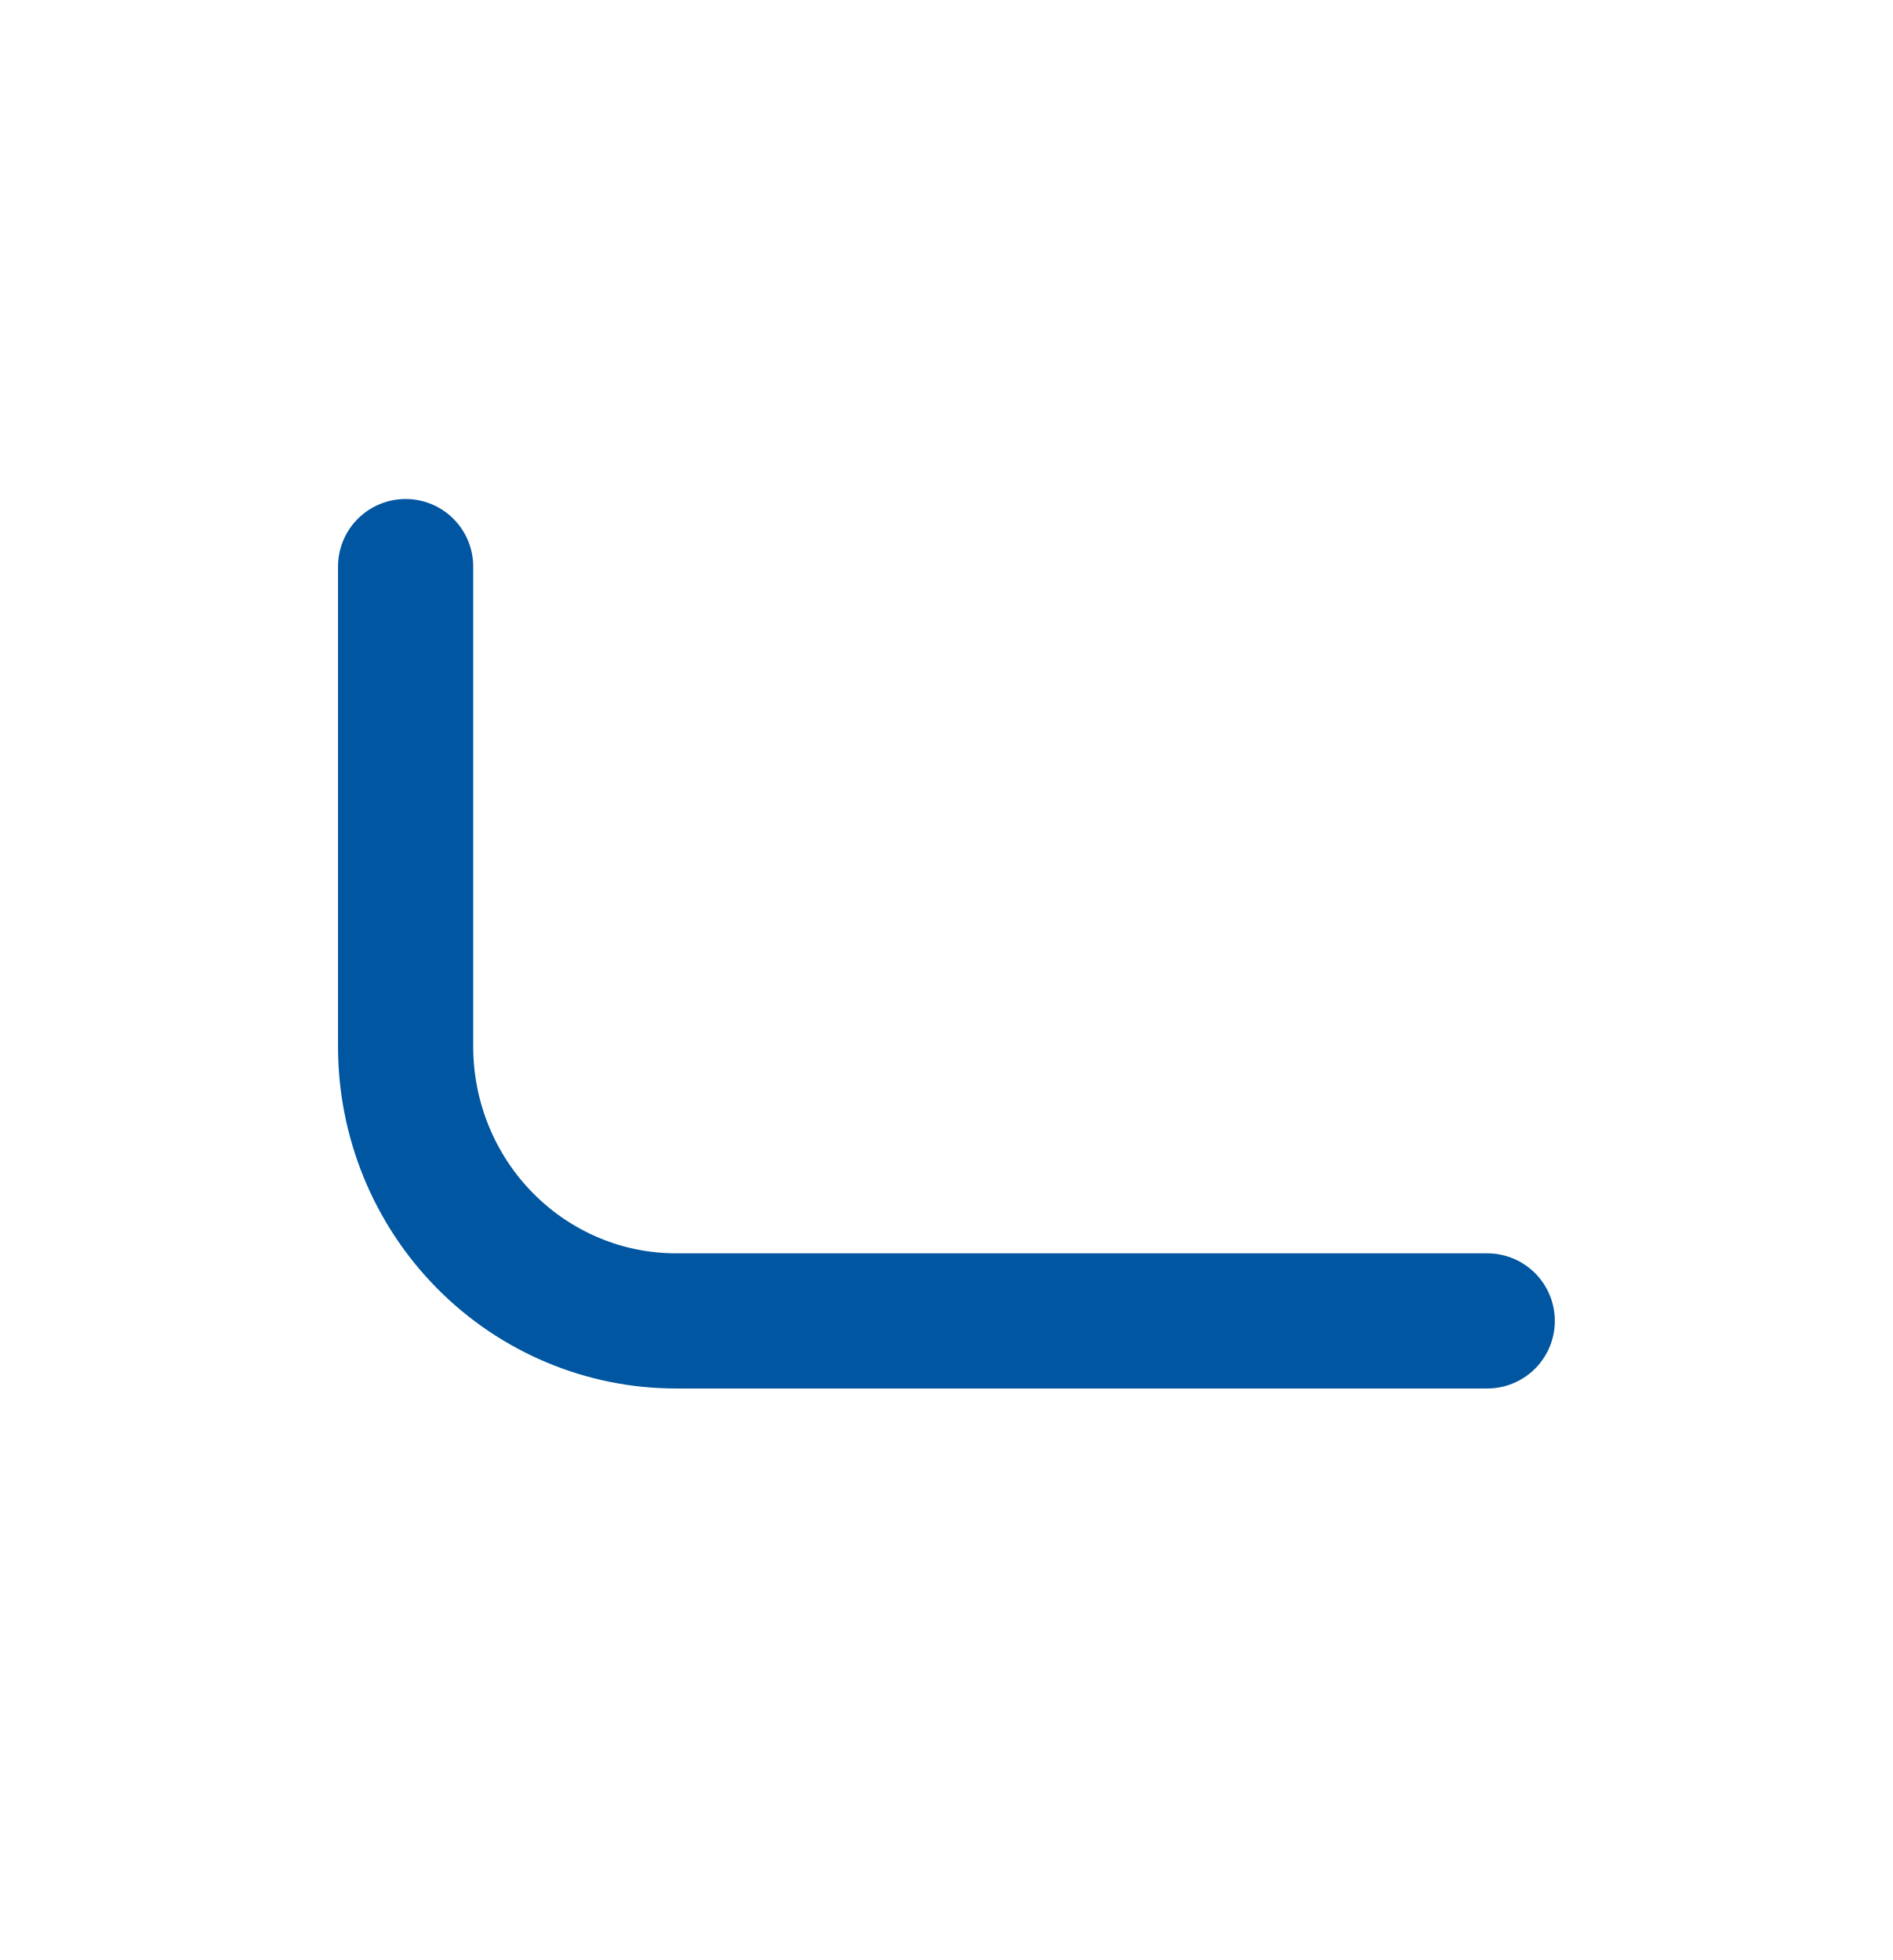
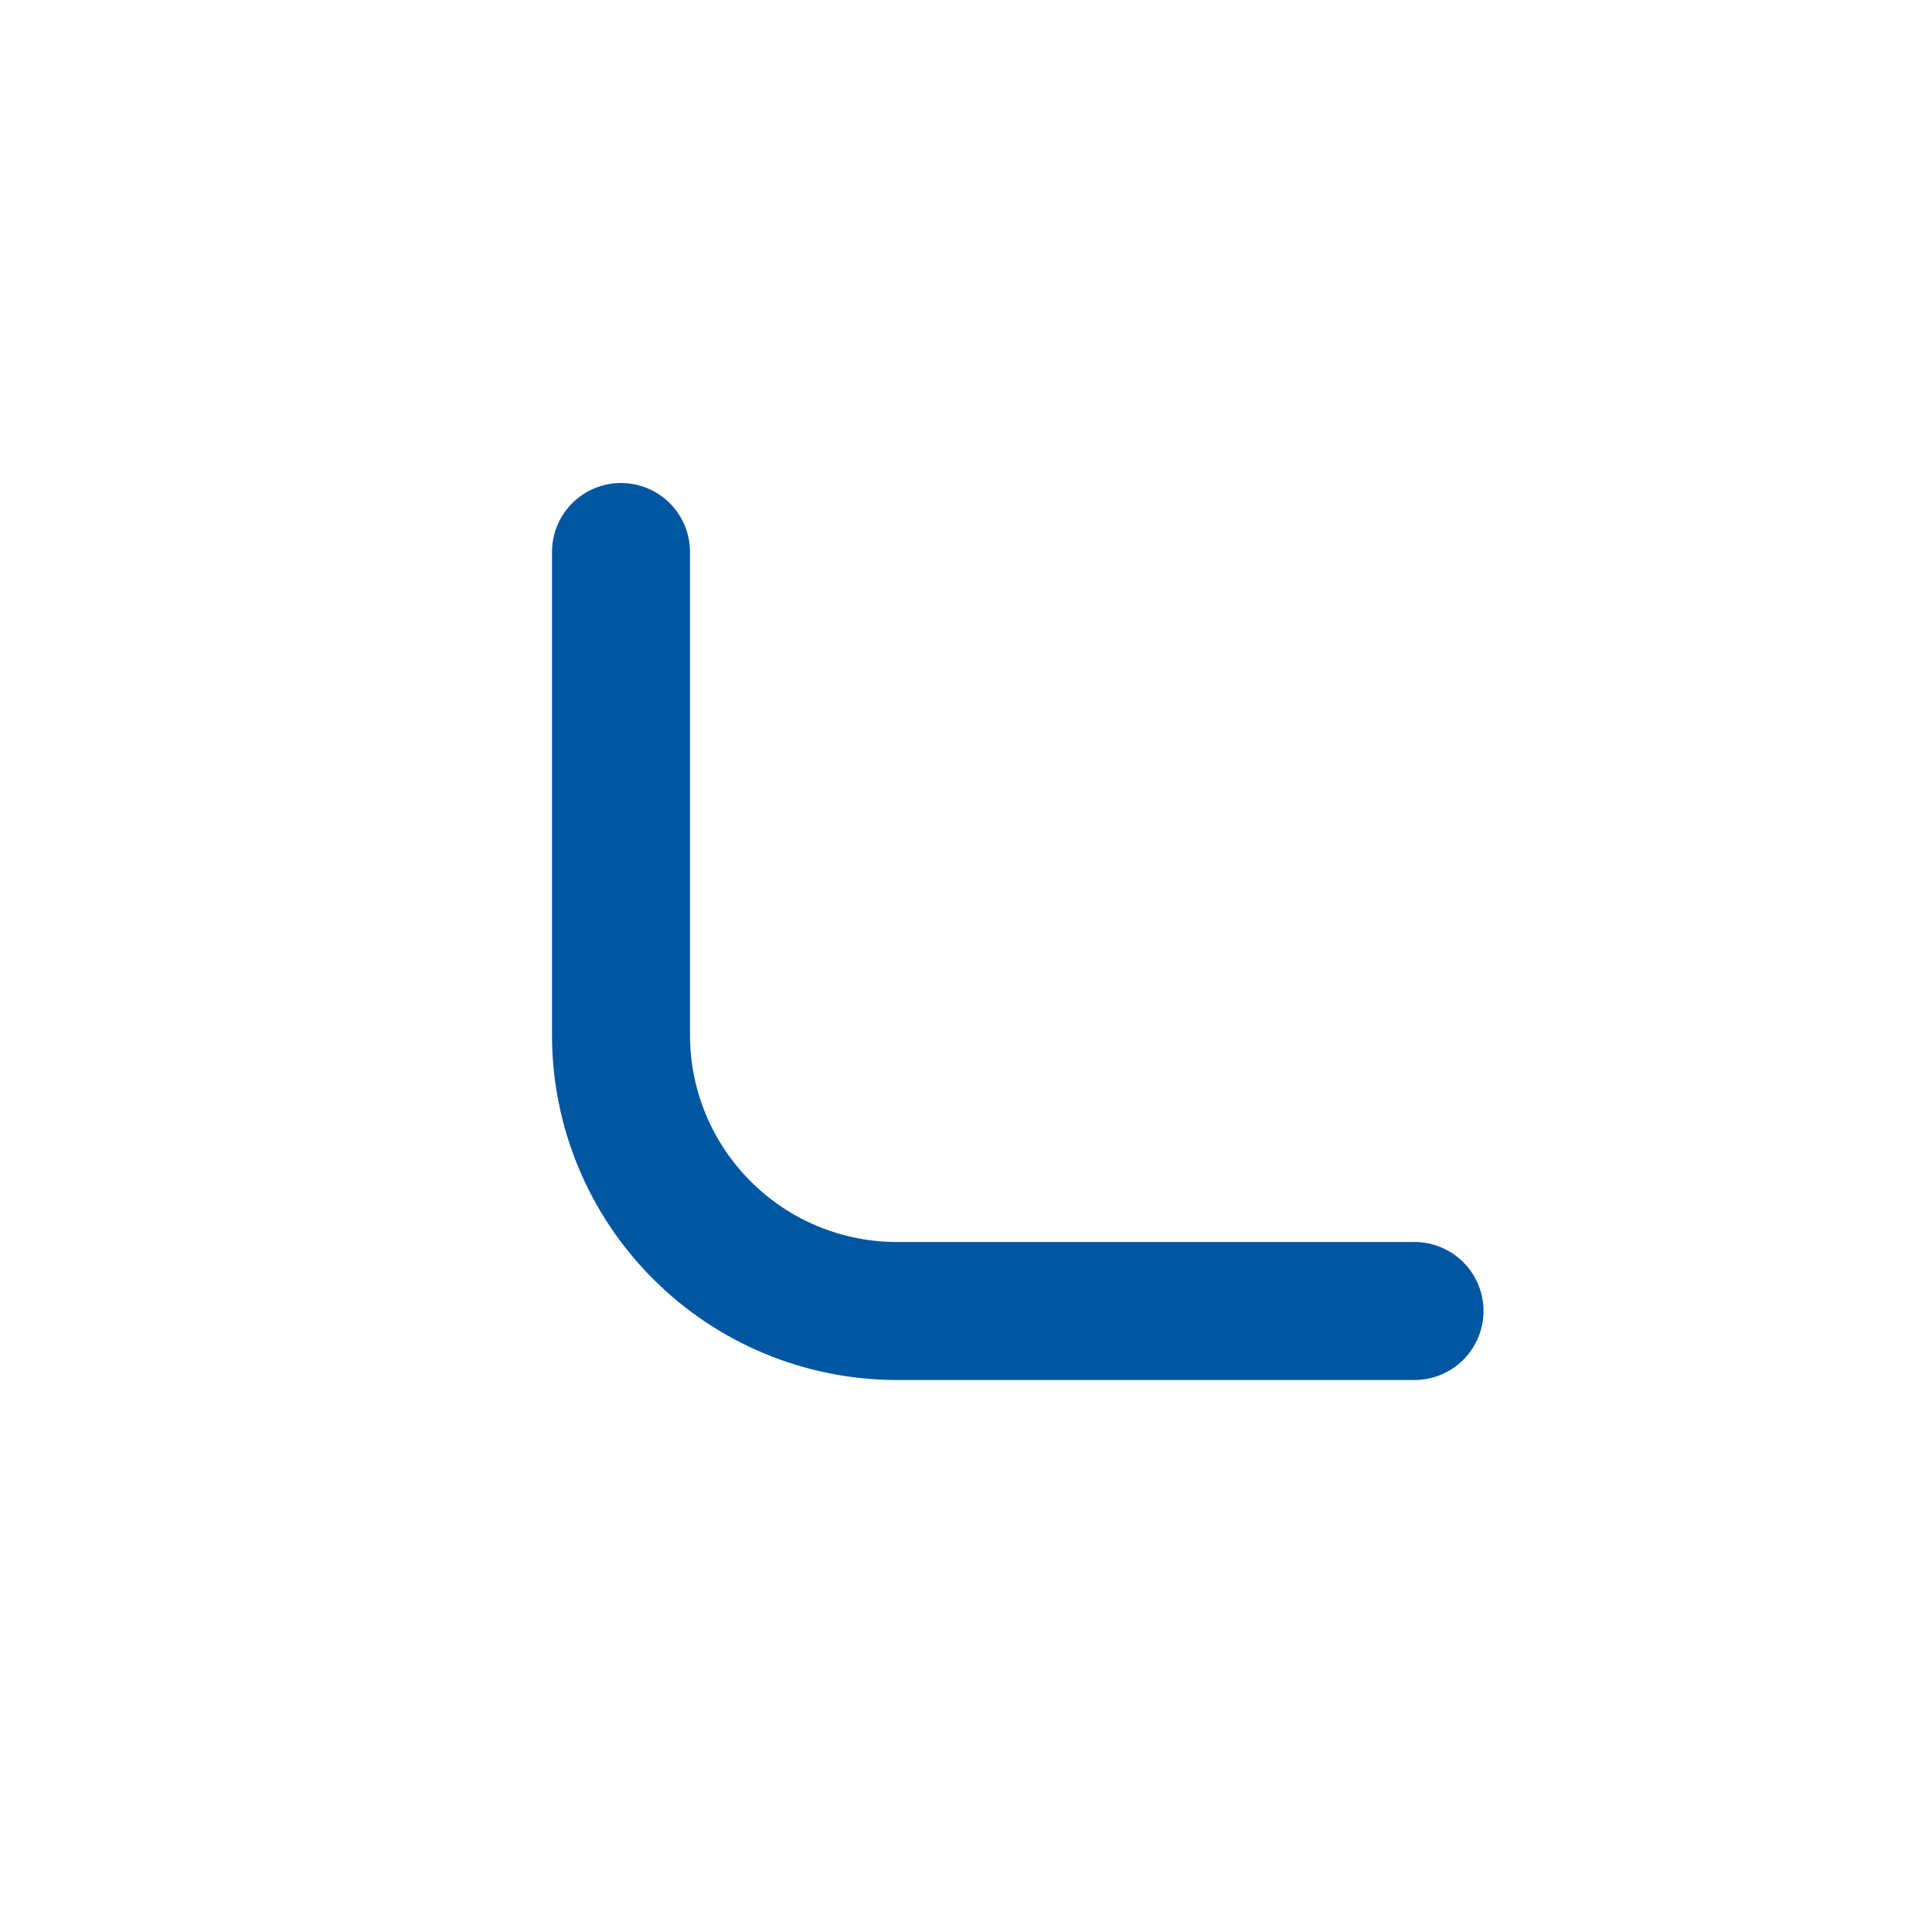
- <svg xmlns="http://www.w3.org/2000/svg" width="28" height="29" viewBox="0 0 28 29" fill="none">
-   <path d="M6 8.383V15.485C6 16.562 6.421 17.594 7.172 18.355C7.922 19.116 8.939 19.544 10 19.544H22" stroke="#0156A2" stroke-width="2" stroke-linecap="round" stroke-linejoin="round" />
+ <svg xmlns="http://www.w3.org/2000/svg" width="28" height="28" viewBox="0 0 28 28" fill="none">
+   <path d="M9 8V15C9 16.061 9.421 17.078 10.172 17.828C10.922 18.579 11.939 19 13 19H20.5" stroke="#0156A2" stroke-width="2" stroke-linecap="round" stroke-linejoin="round" />
</svg>
